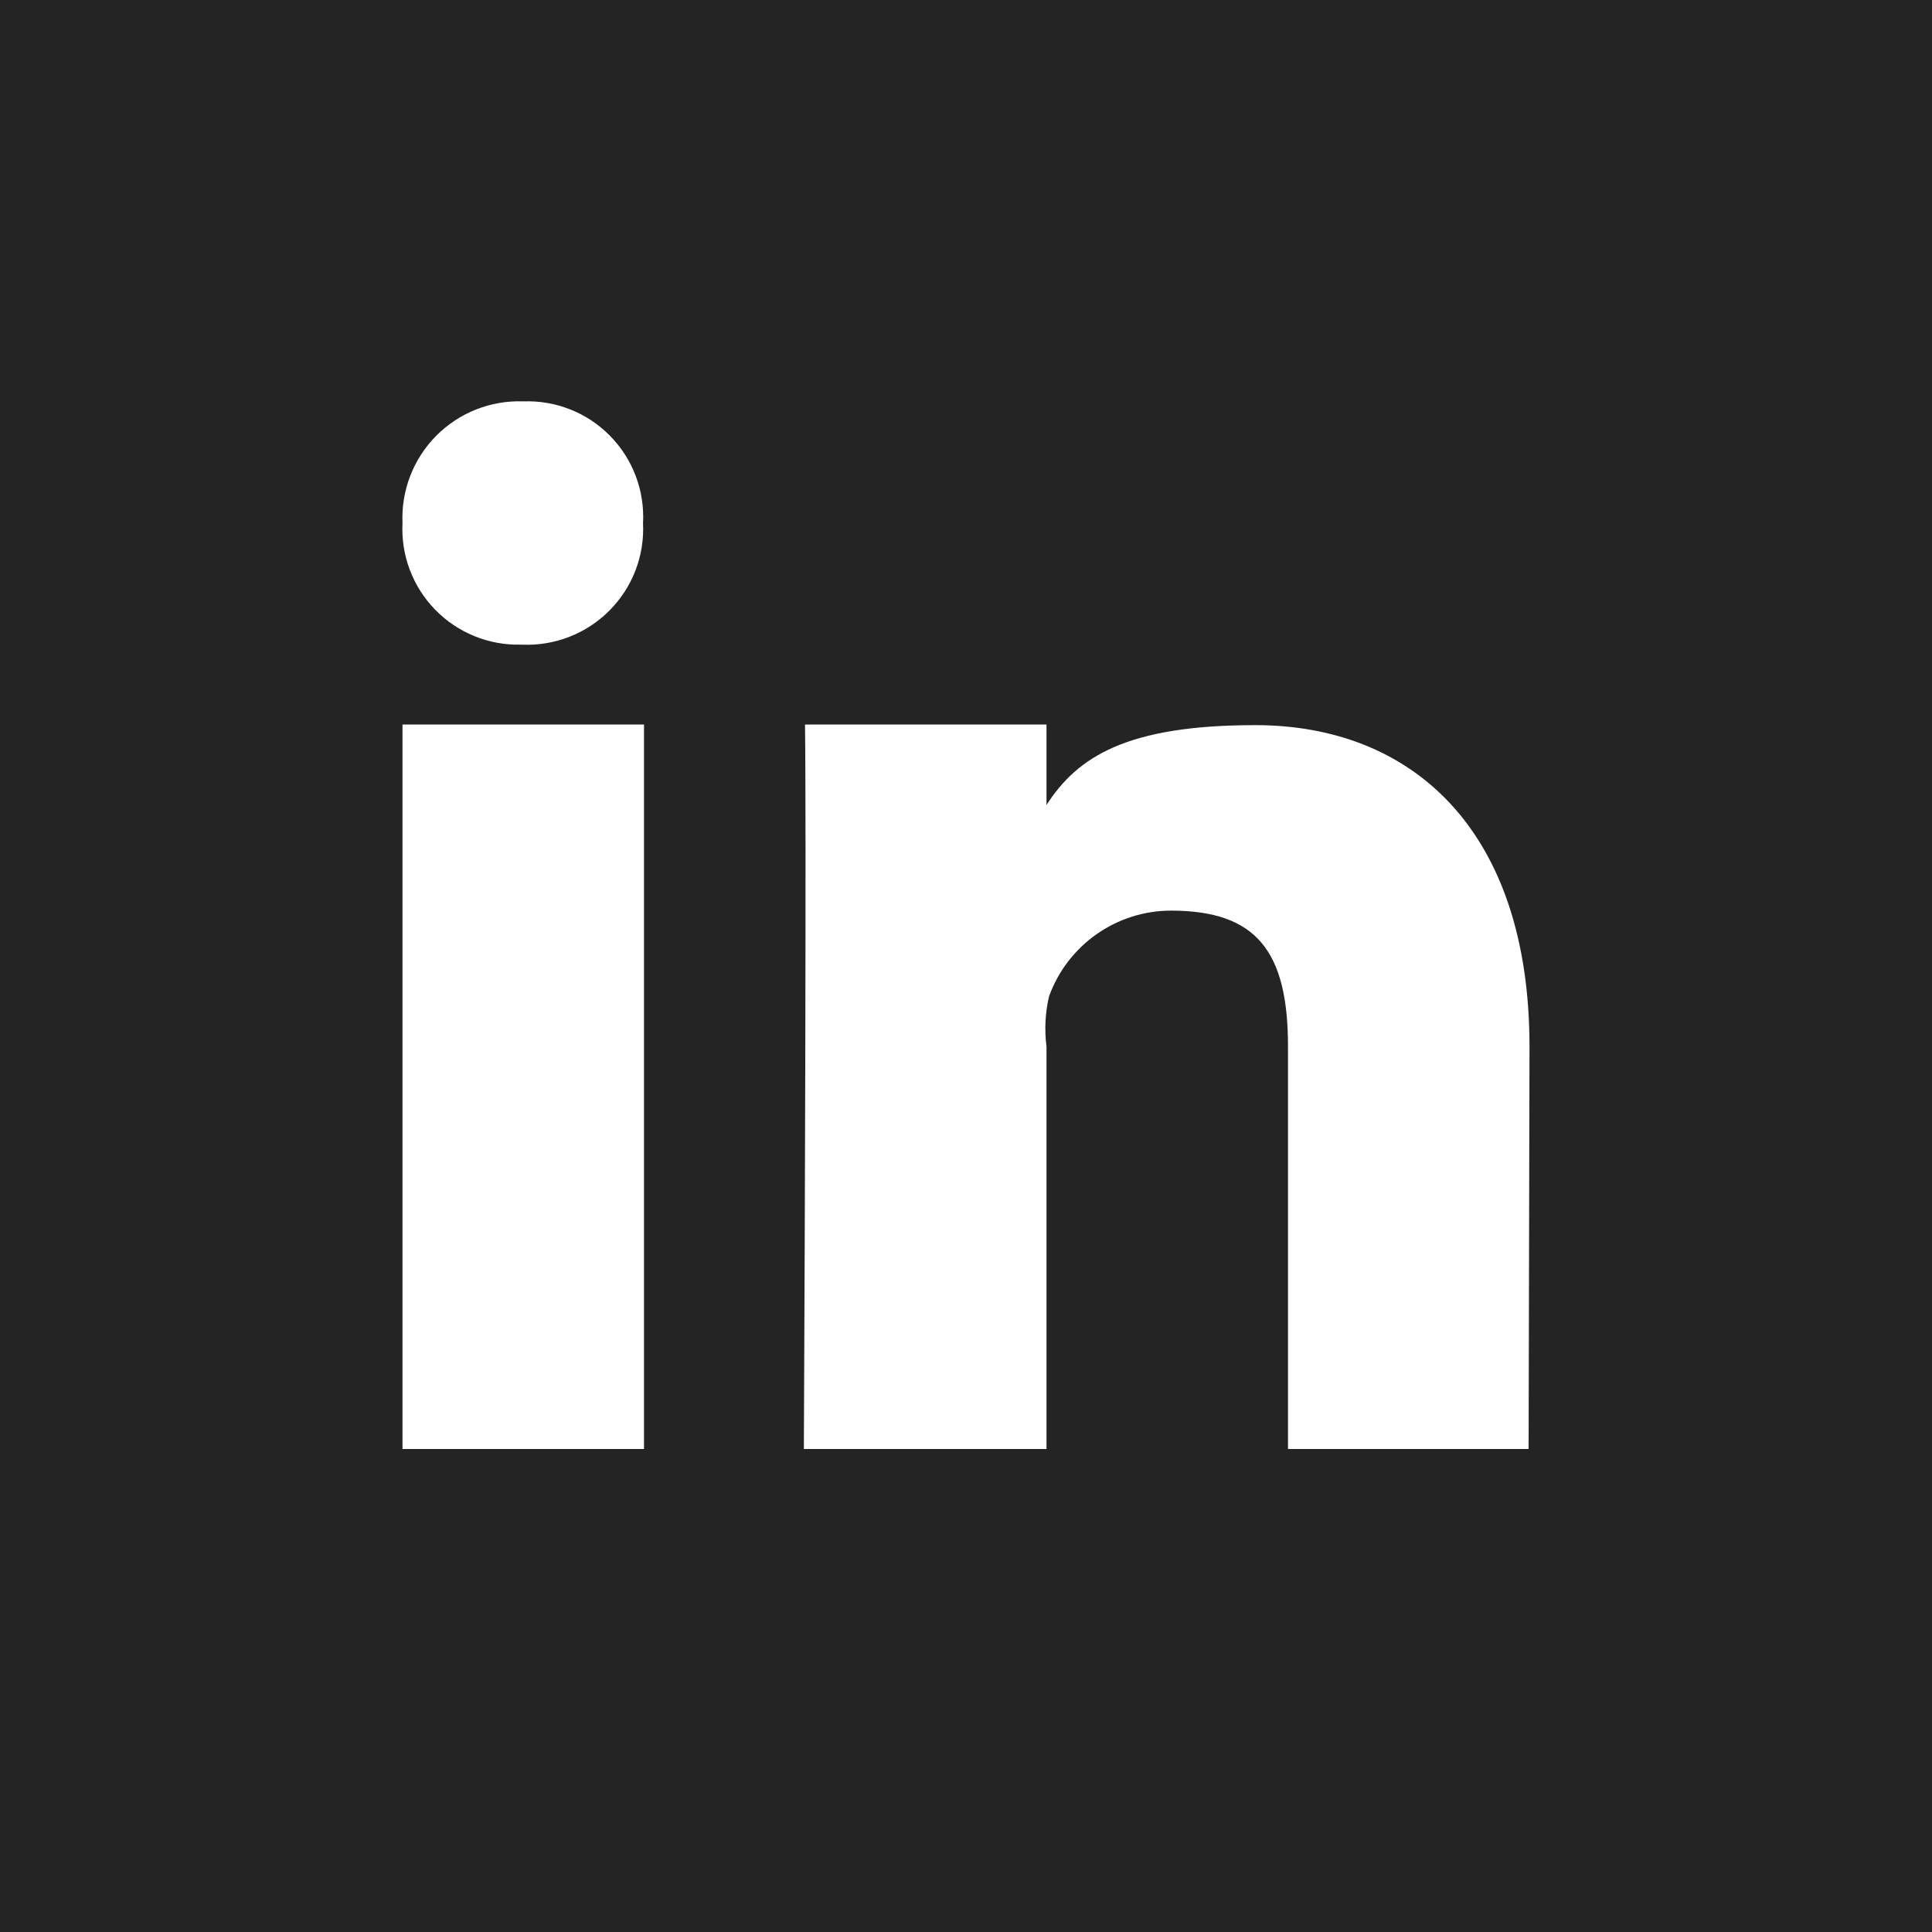
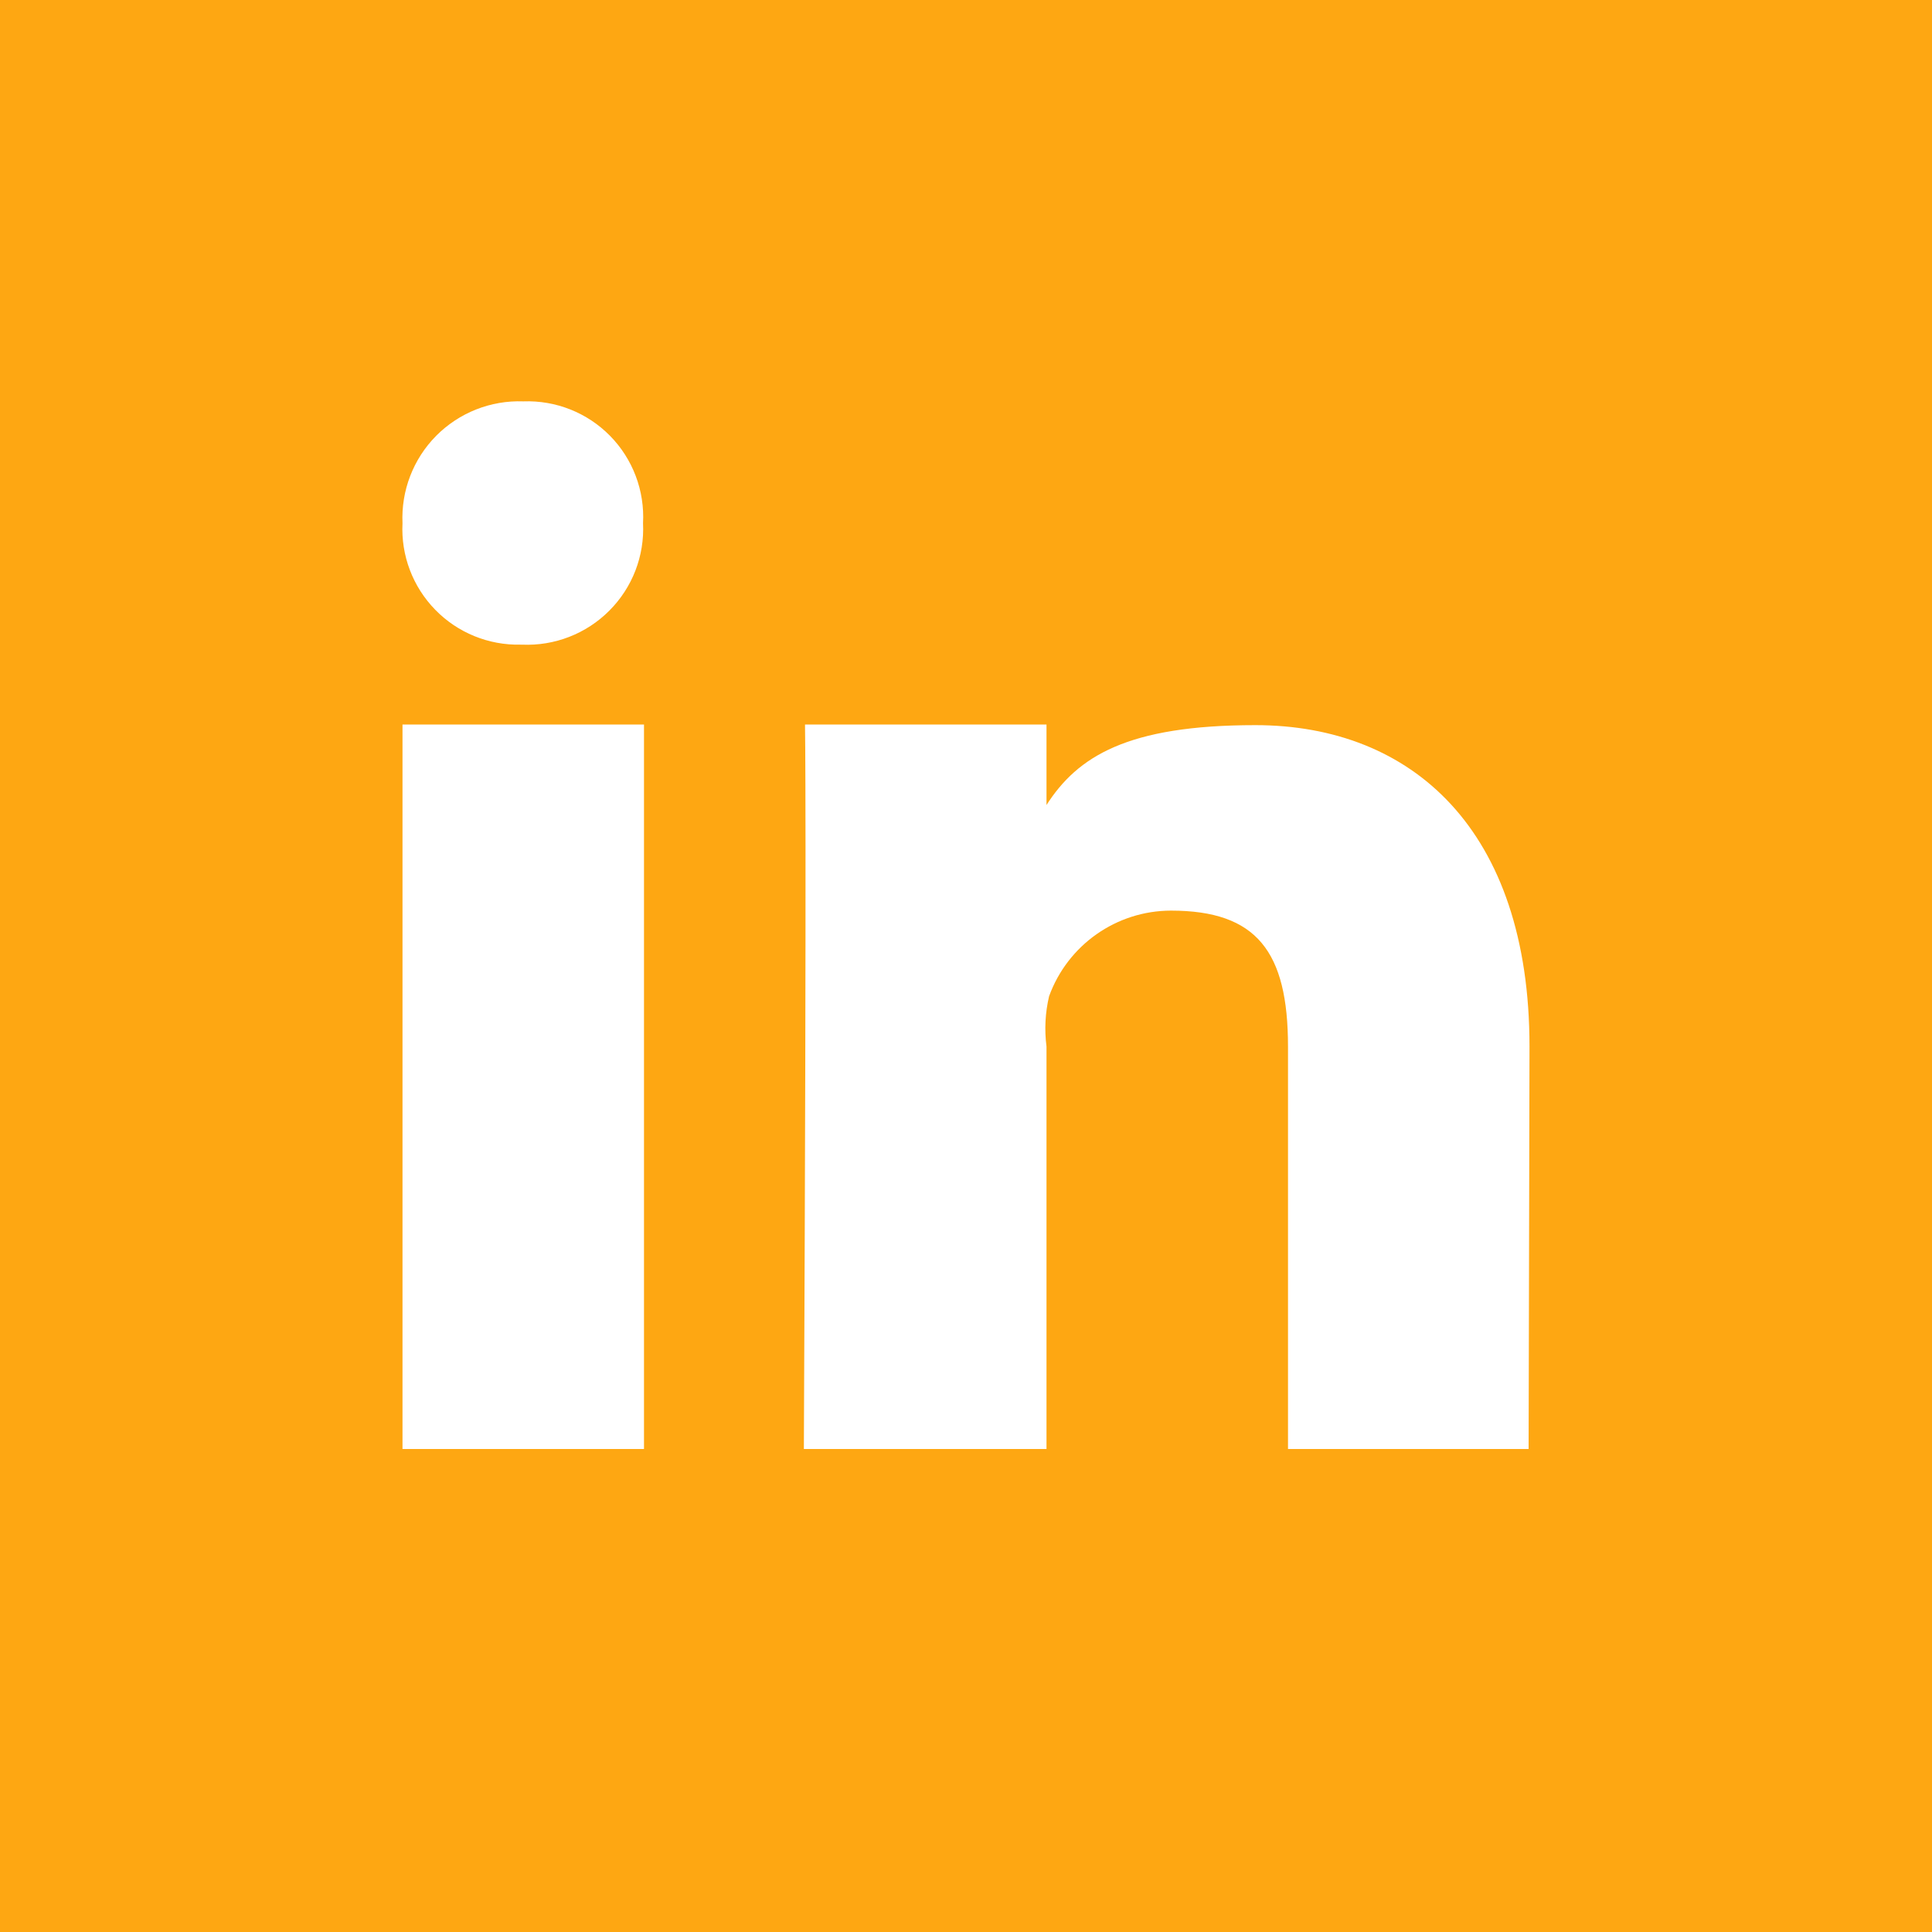
<svg xmlns="http://www.w3.org/2000/svg" width="24px" height="24px" viewBox="0 0 24 24" version="1.1">
  <defs />
  <g id="linkedin" stroke="none" stroke-width="1" fill="none" fill-rule="evenodd">
    <g>
-       <rect id="Rectangle-path" fill="#242424" fill-rule="nonzero" x="0" y="0" width="24" height="24" />
+       <rect id="Rectangle-path" fill="#fea712" fill-rule="nonzero" x="0" y="0" width="24" height="24" />
      <path d="M8,9 L5,9 L5,18 L8,18 L8,9 Z M7.988,6.5 C8.01,6.097 7.862,5.703 7.578,5.414 C7.295,5.126 6.904,4.971 6.5,4.986 C6.095,4.971 5.703,5.127 5.418,5.414 C5.133,5.702 4.982,6.096 5,6.5 C4.98,6.899 5.127,7.288 5.406,7.574 C5.684,7.86 6.069,8.017 6.468,8.008 L6.484,8.008 C6.889,8.026 7.283,7.873 7.569,7.586 C7.856,7.299 8.008,6.905 7.988,6.5 Z M19,13 C19,10.305 17.538,9.008 15.594,9.008 C14,9.008 13.385,9.4 13,10 L13,9 L10,9 C10,9 10.022,10.036 9.986,18 L13,18 L13,13 C12.973,12.792 12.984,12.58 13.032,12.376 C13.263,11.739 13.868,11.313 14.546,11.312 C15.612,11.312 16,11.821 16,13 L16,18 L18.989,18 L19,13 Z" id="In" fill="#FFFFFF" />
    </g>
  </g>
</svg>
